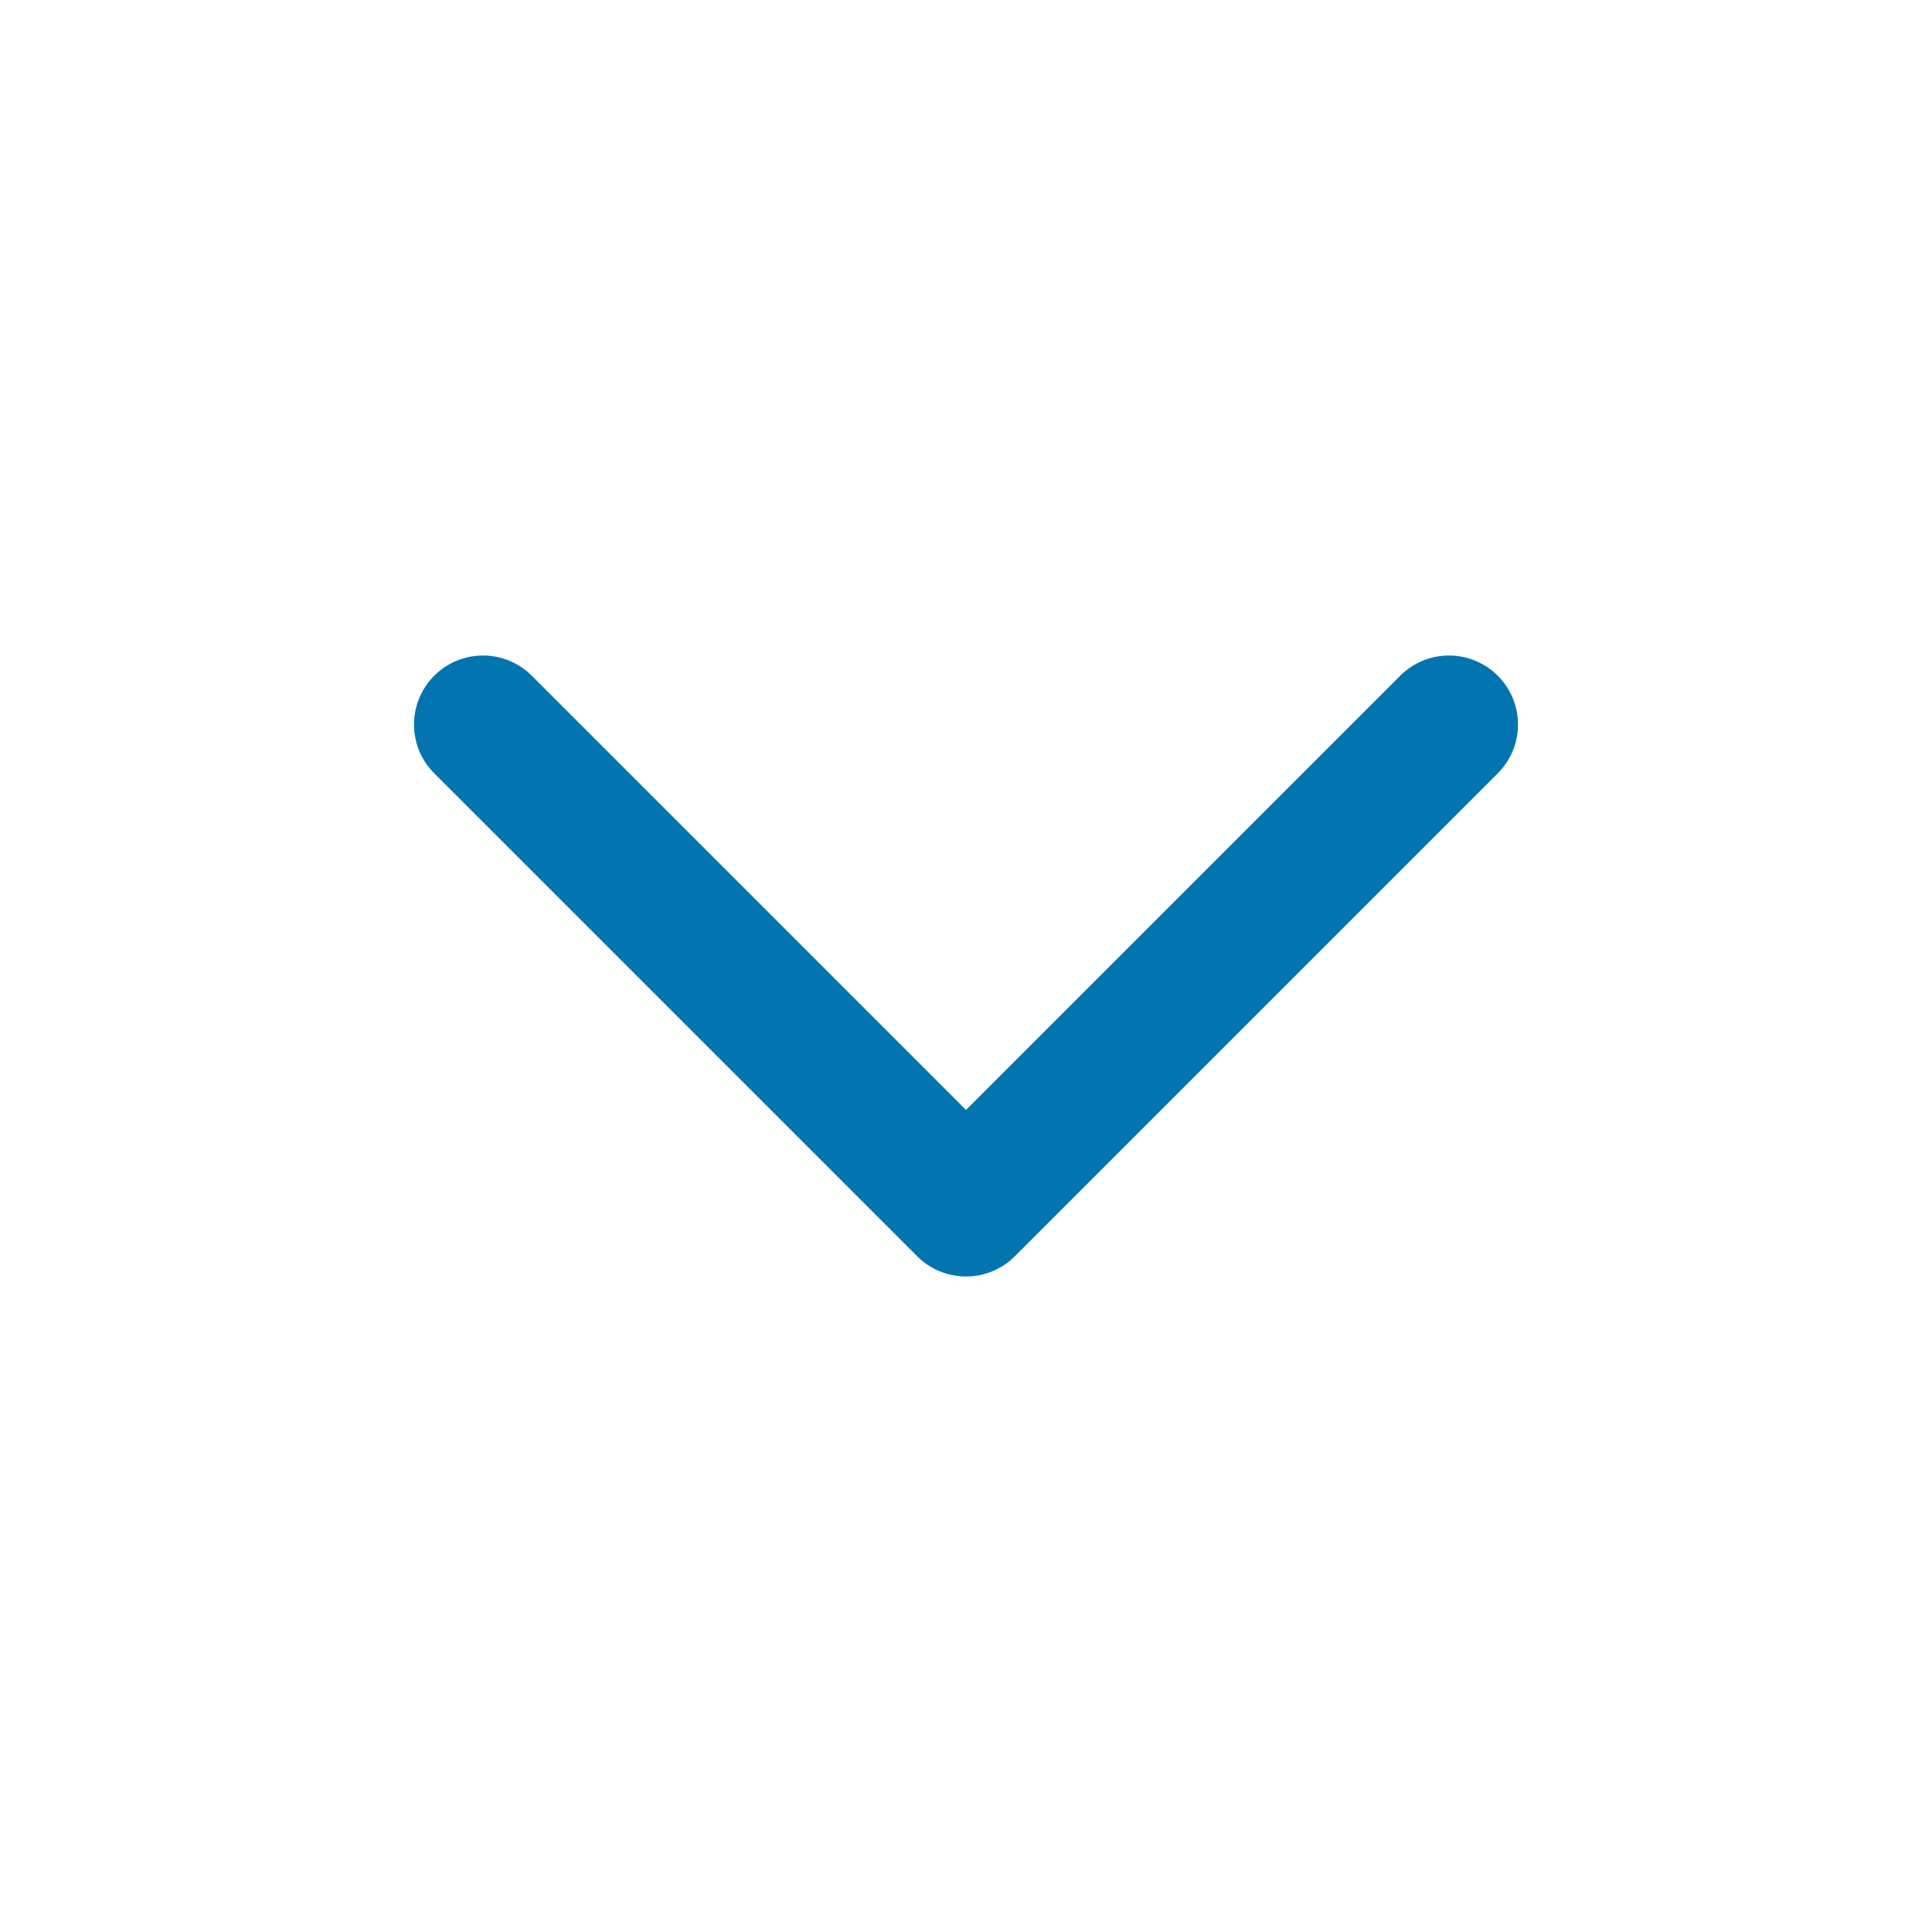
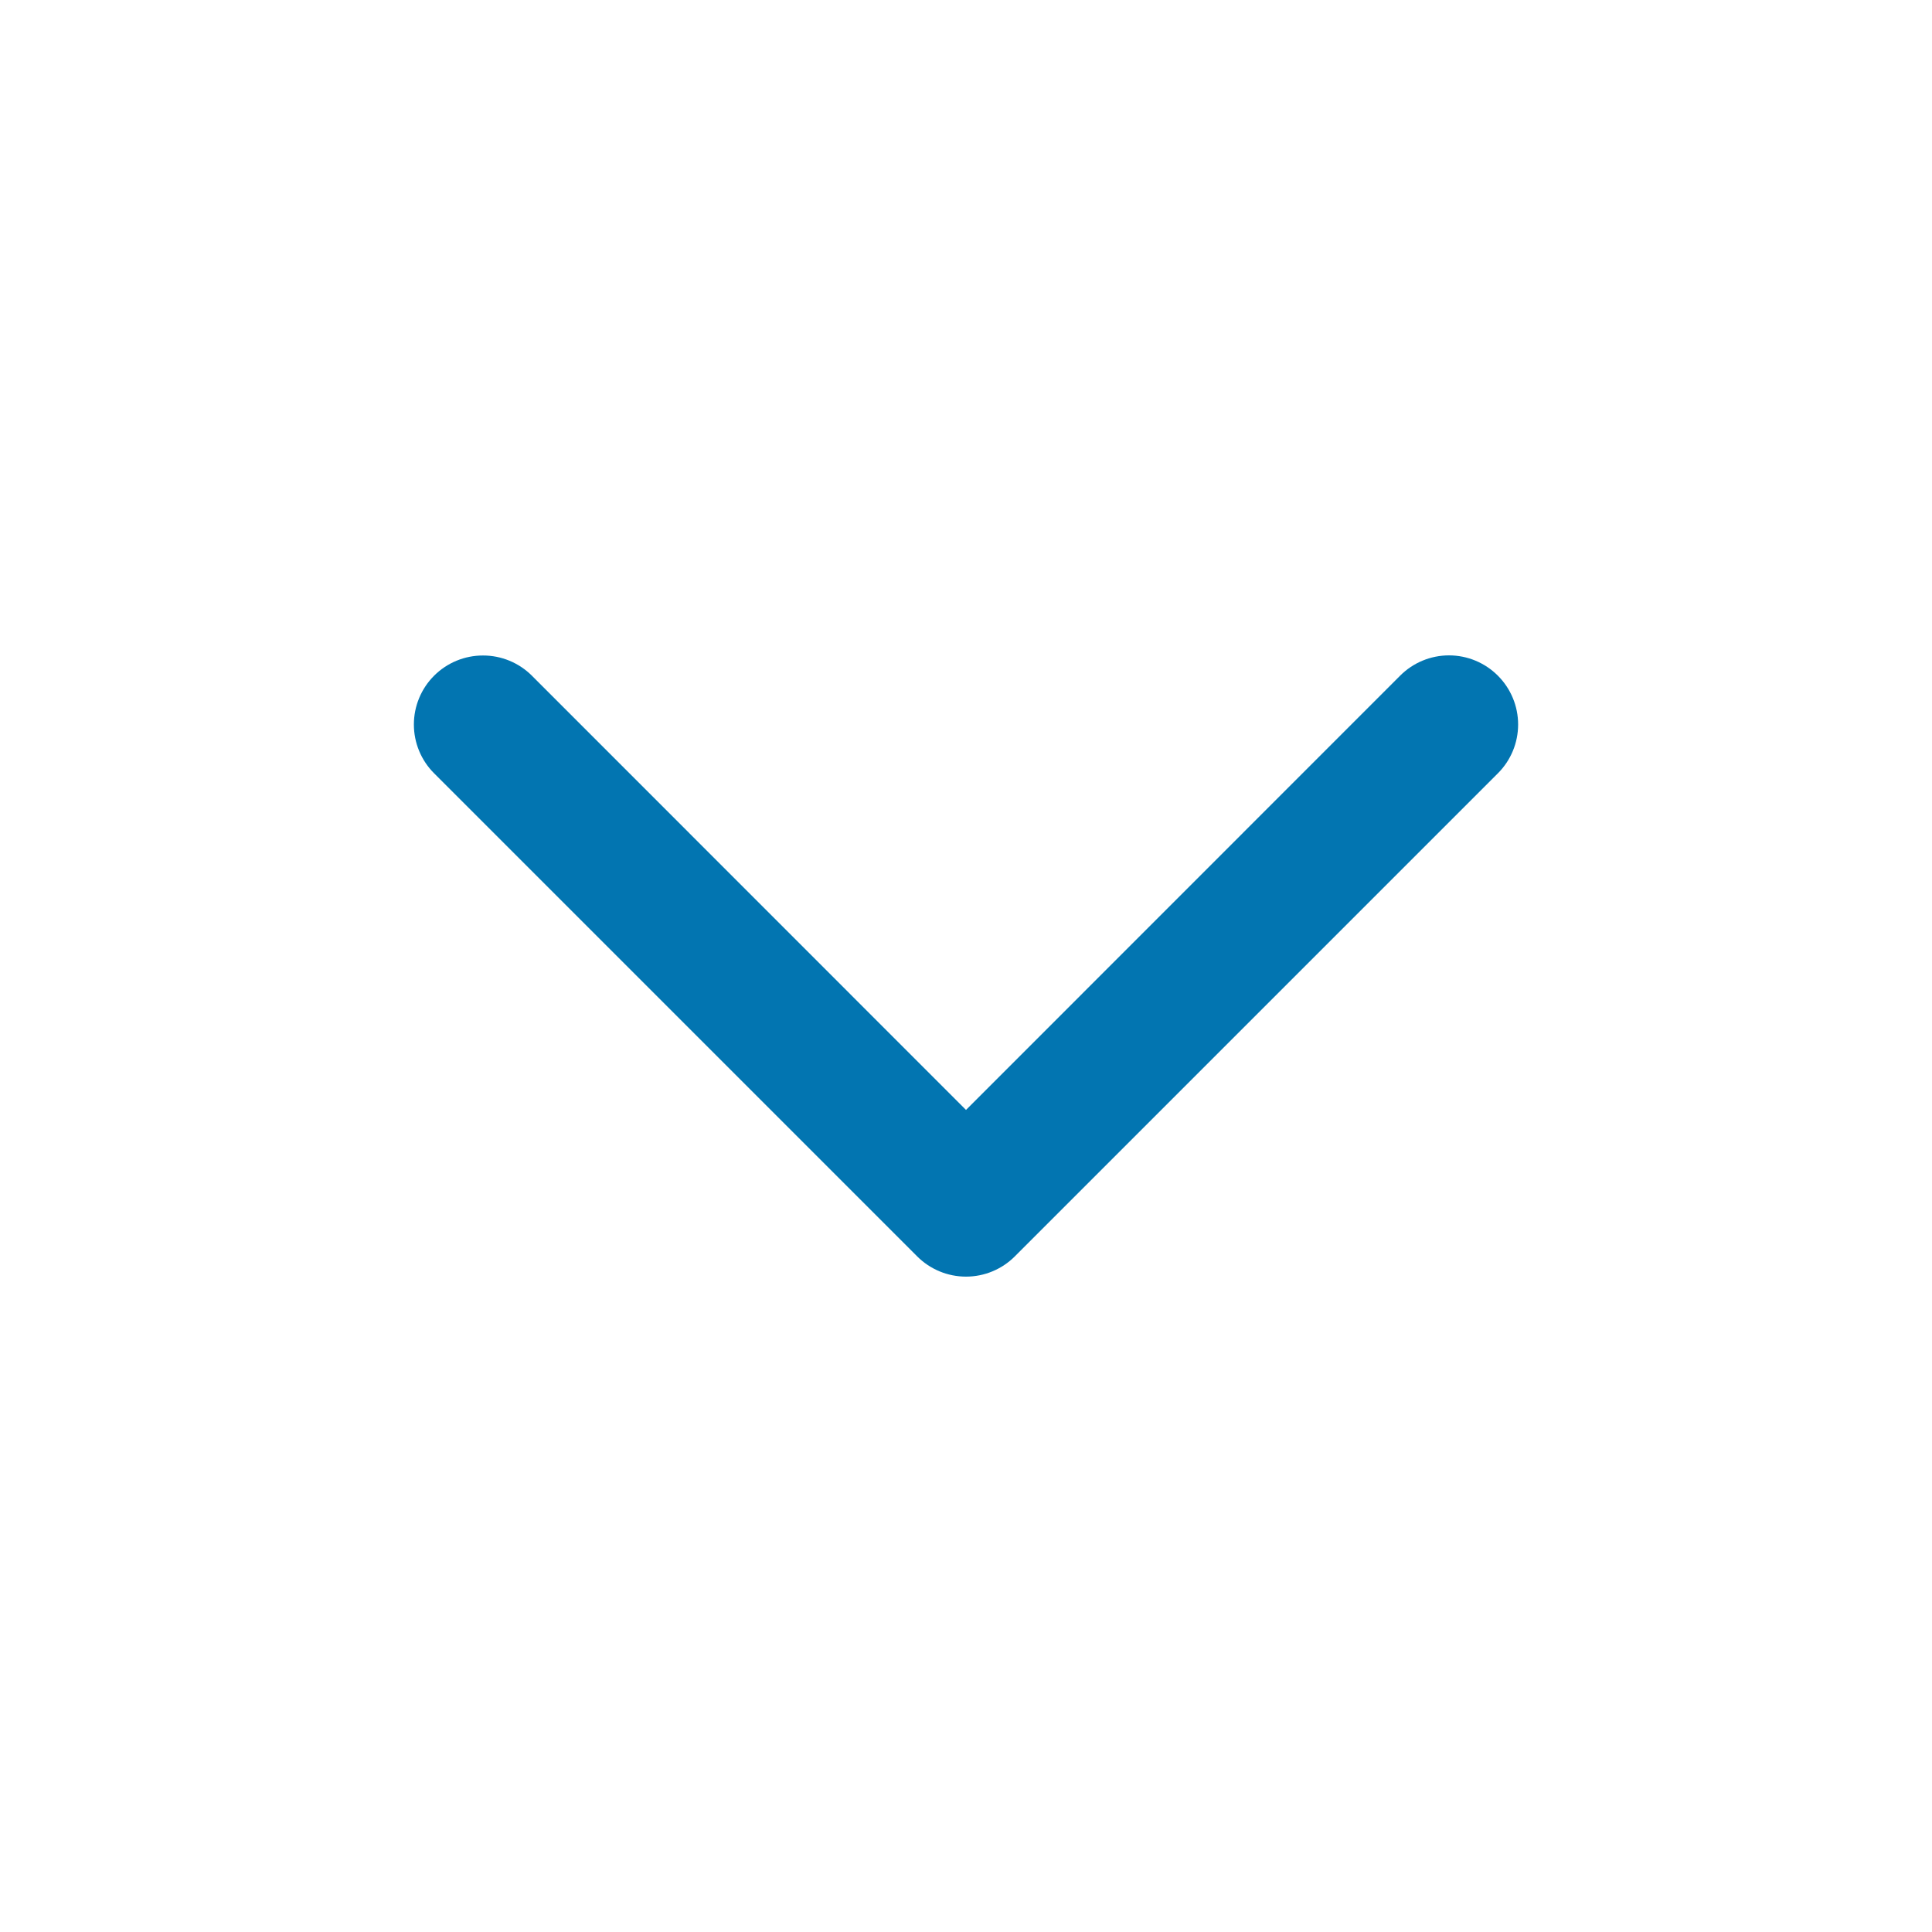
- <svg xmlns="http://www.w3.org/2000/svg" width="14" height="14" viewBox="0 0 14 14" fill="none">
-   <path d="M3.5 5.25L7 8.75L10.5 5.25" stroke="#0275B1" stroke-linecap="round" stroke-linejoin="round" />
+ <svg xmlns="http://www.w3.org/2000/svg" width="14" height="14" viewBox="0 0 14 14" fill="none" version="1.1" id="svg2071">
+   <defs id="defs2075" />
+   <path id="path2069" style="color:#000000;fill:#0275b1;stroke-linecap:round;stroke-linejoin:round;-inkscape-stroke:none" d="M 3.5 4.75 A 0.5 0.5 0 0 0 3.146 4.896 A 0.5 0.5 0 0 0 3.146 5.604 L 6.646 9.104 A 0.5 0.5 0 0 0 7.354 9.104 L 10.854 5.604 A 0.5 0.5 0 0 0 10.854 4.896 A 0.5 0.5 0 0 0 10.146 4.896 L 7 8.043 L 3.854 4.896 A 0.5 0.5 0 0 0 3.5 4.75 z " />
</svg>
